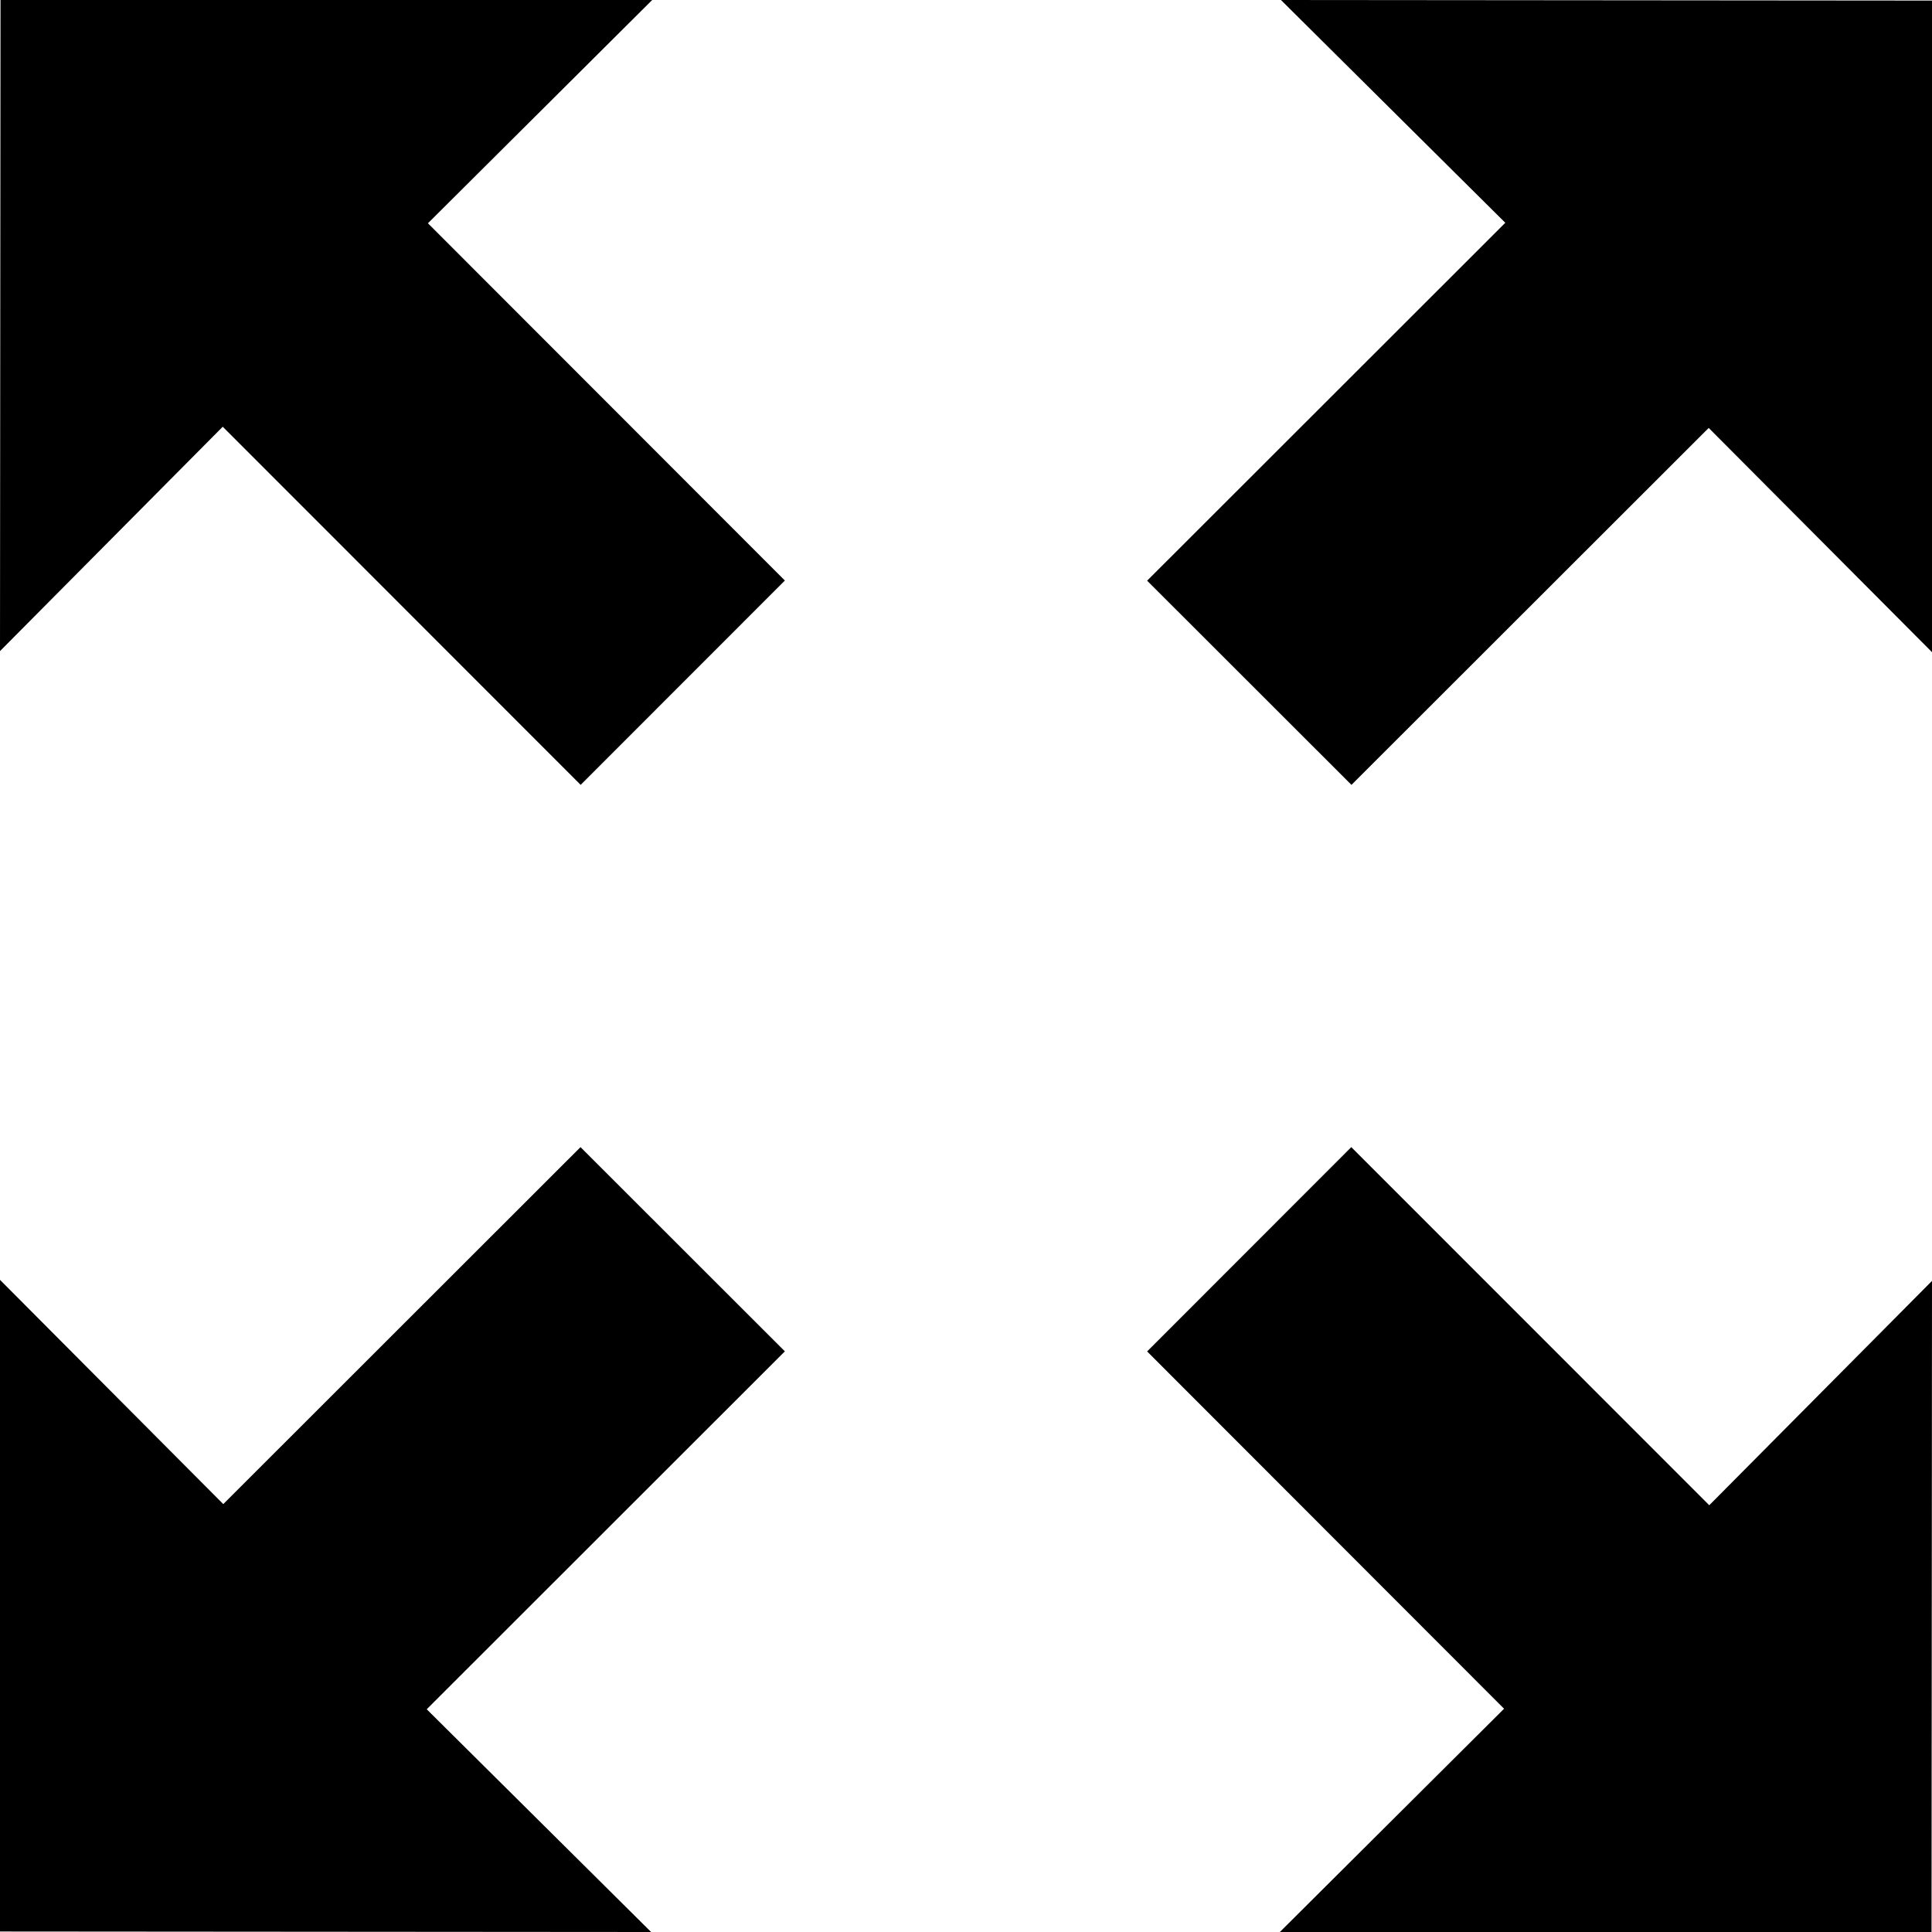
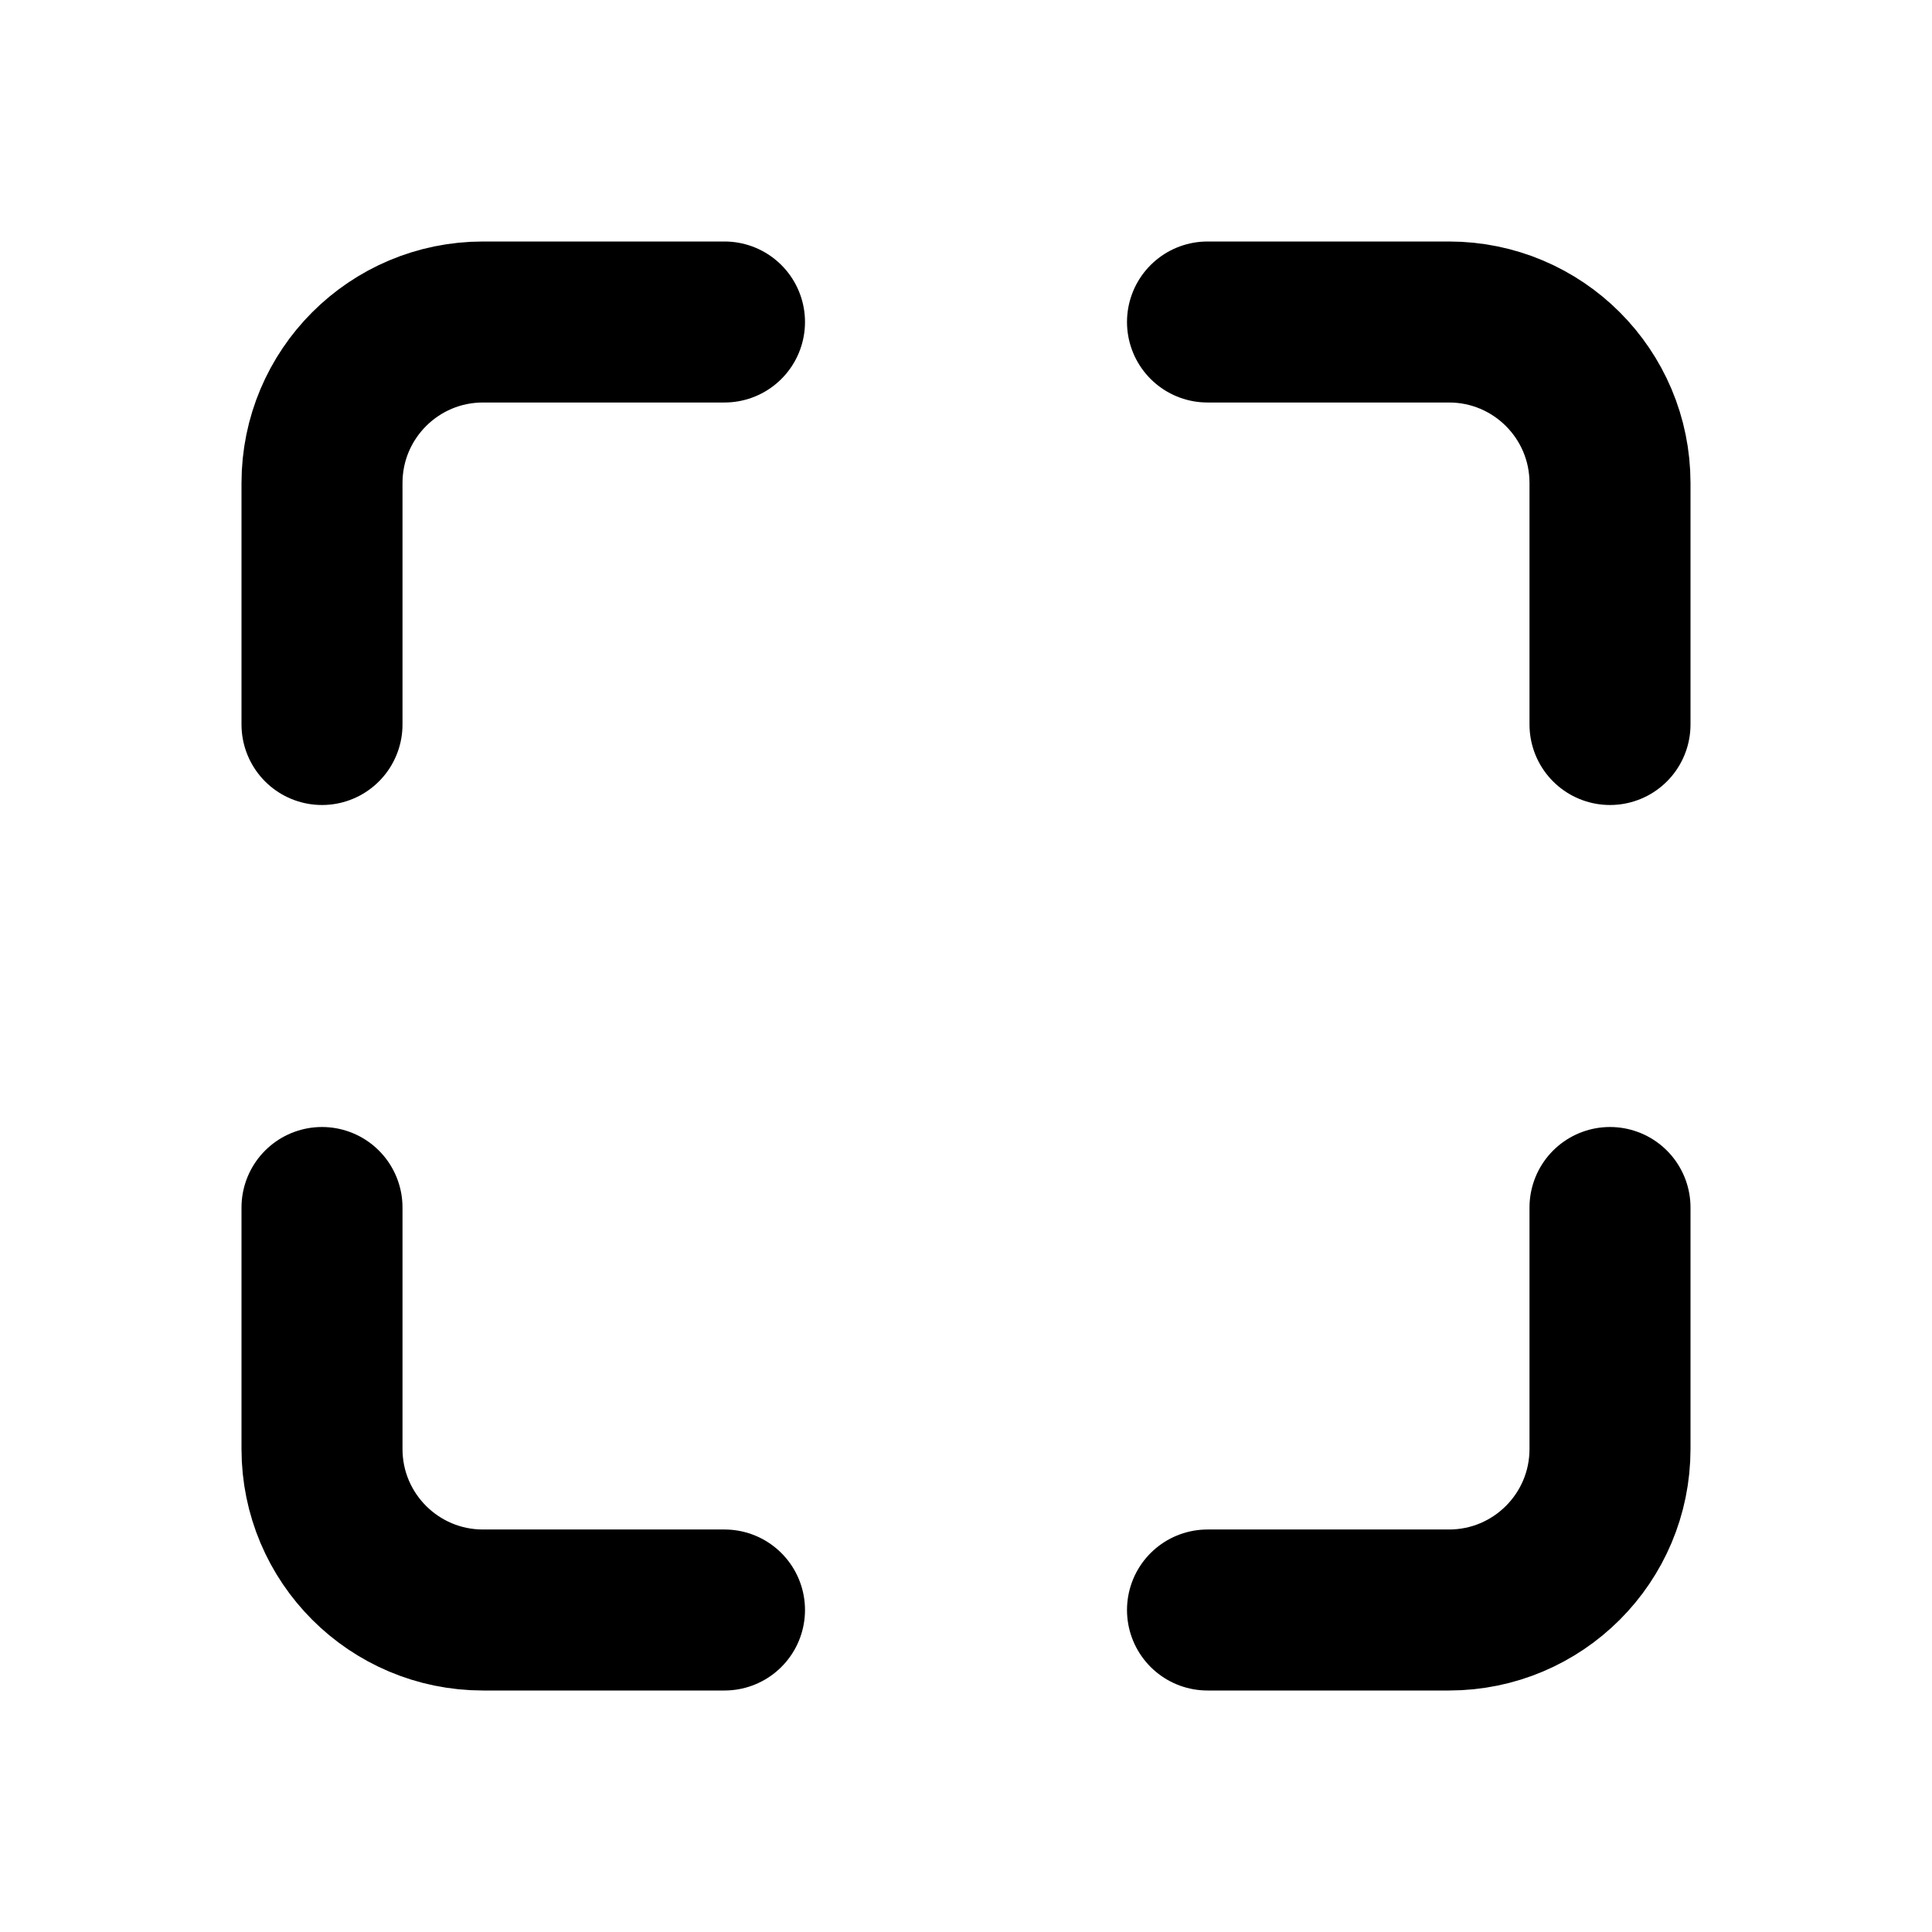
- <svg xmlns="http://www.w3.org/2000/svg" width="128" height="128">
-   <path d="M38.47 52L52 38.462l-23.648-23.67L43.209 0H.035L0 43.137l14.757-14.865L38.47 52zm74.773 47.726L89.526 76 76 89.536l23.648 23.672L84.795 128h43.174L128 84.863l-14.757 14.863zM89.538 52l23.668-23.648L128 43.207V.038L84.866 0 99.73 14.76 76 38.472 89.538 52zM38.46 76L14.792 99.651 0 84.794v43.173l43.137.033-14.865-14.757L52 89.53 38.46 76z" />
+ <svg xmlns="http://www.w3.org/2000/svg" width="24" height="24" viewBox="0 0 24 24">
+   <path fill="none" stroke="currentColor" stroke-linecap="round" stroke-linejoin="round" stroke-width="2" d="M4 9V6a2 2 0 0 1 2-2h3m11 11v3a2 2 0 0 1-2 2h-3m0-16h3a2 2 0 0 1 2 2v3M9 20H6a2 2 0 0 1-2-2v-3" />
</svg>
